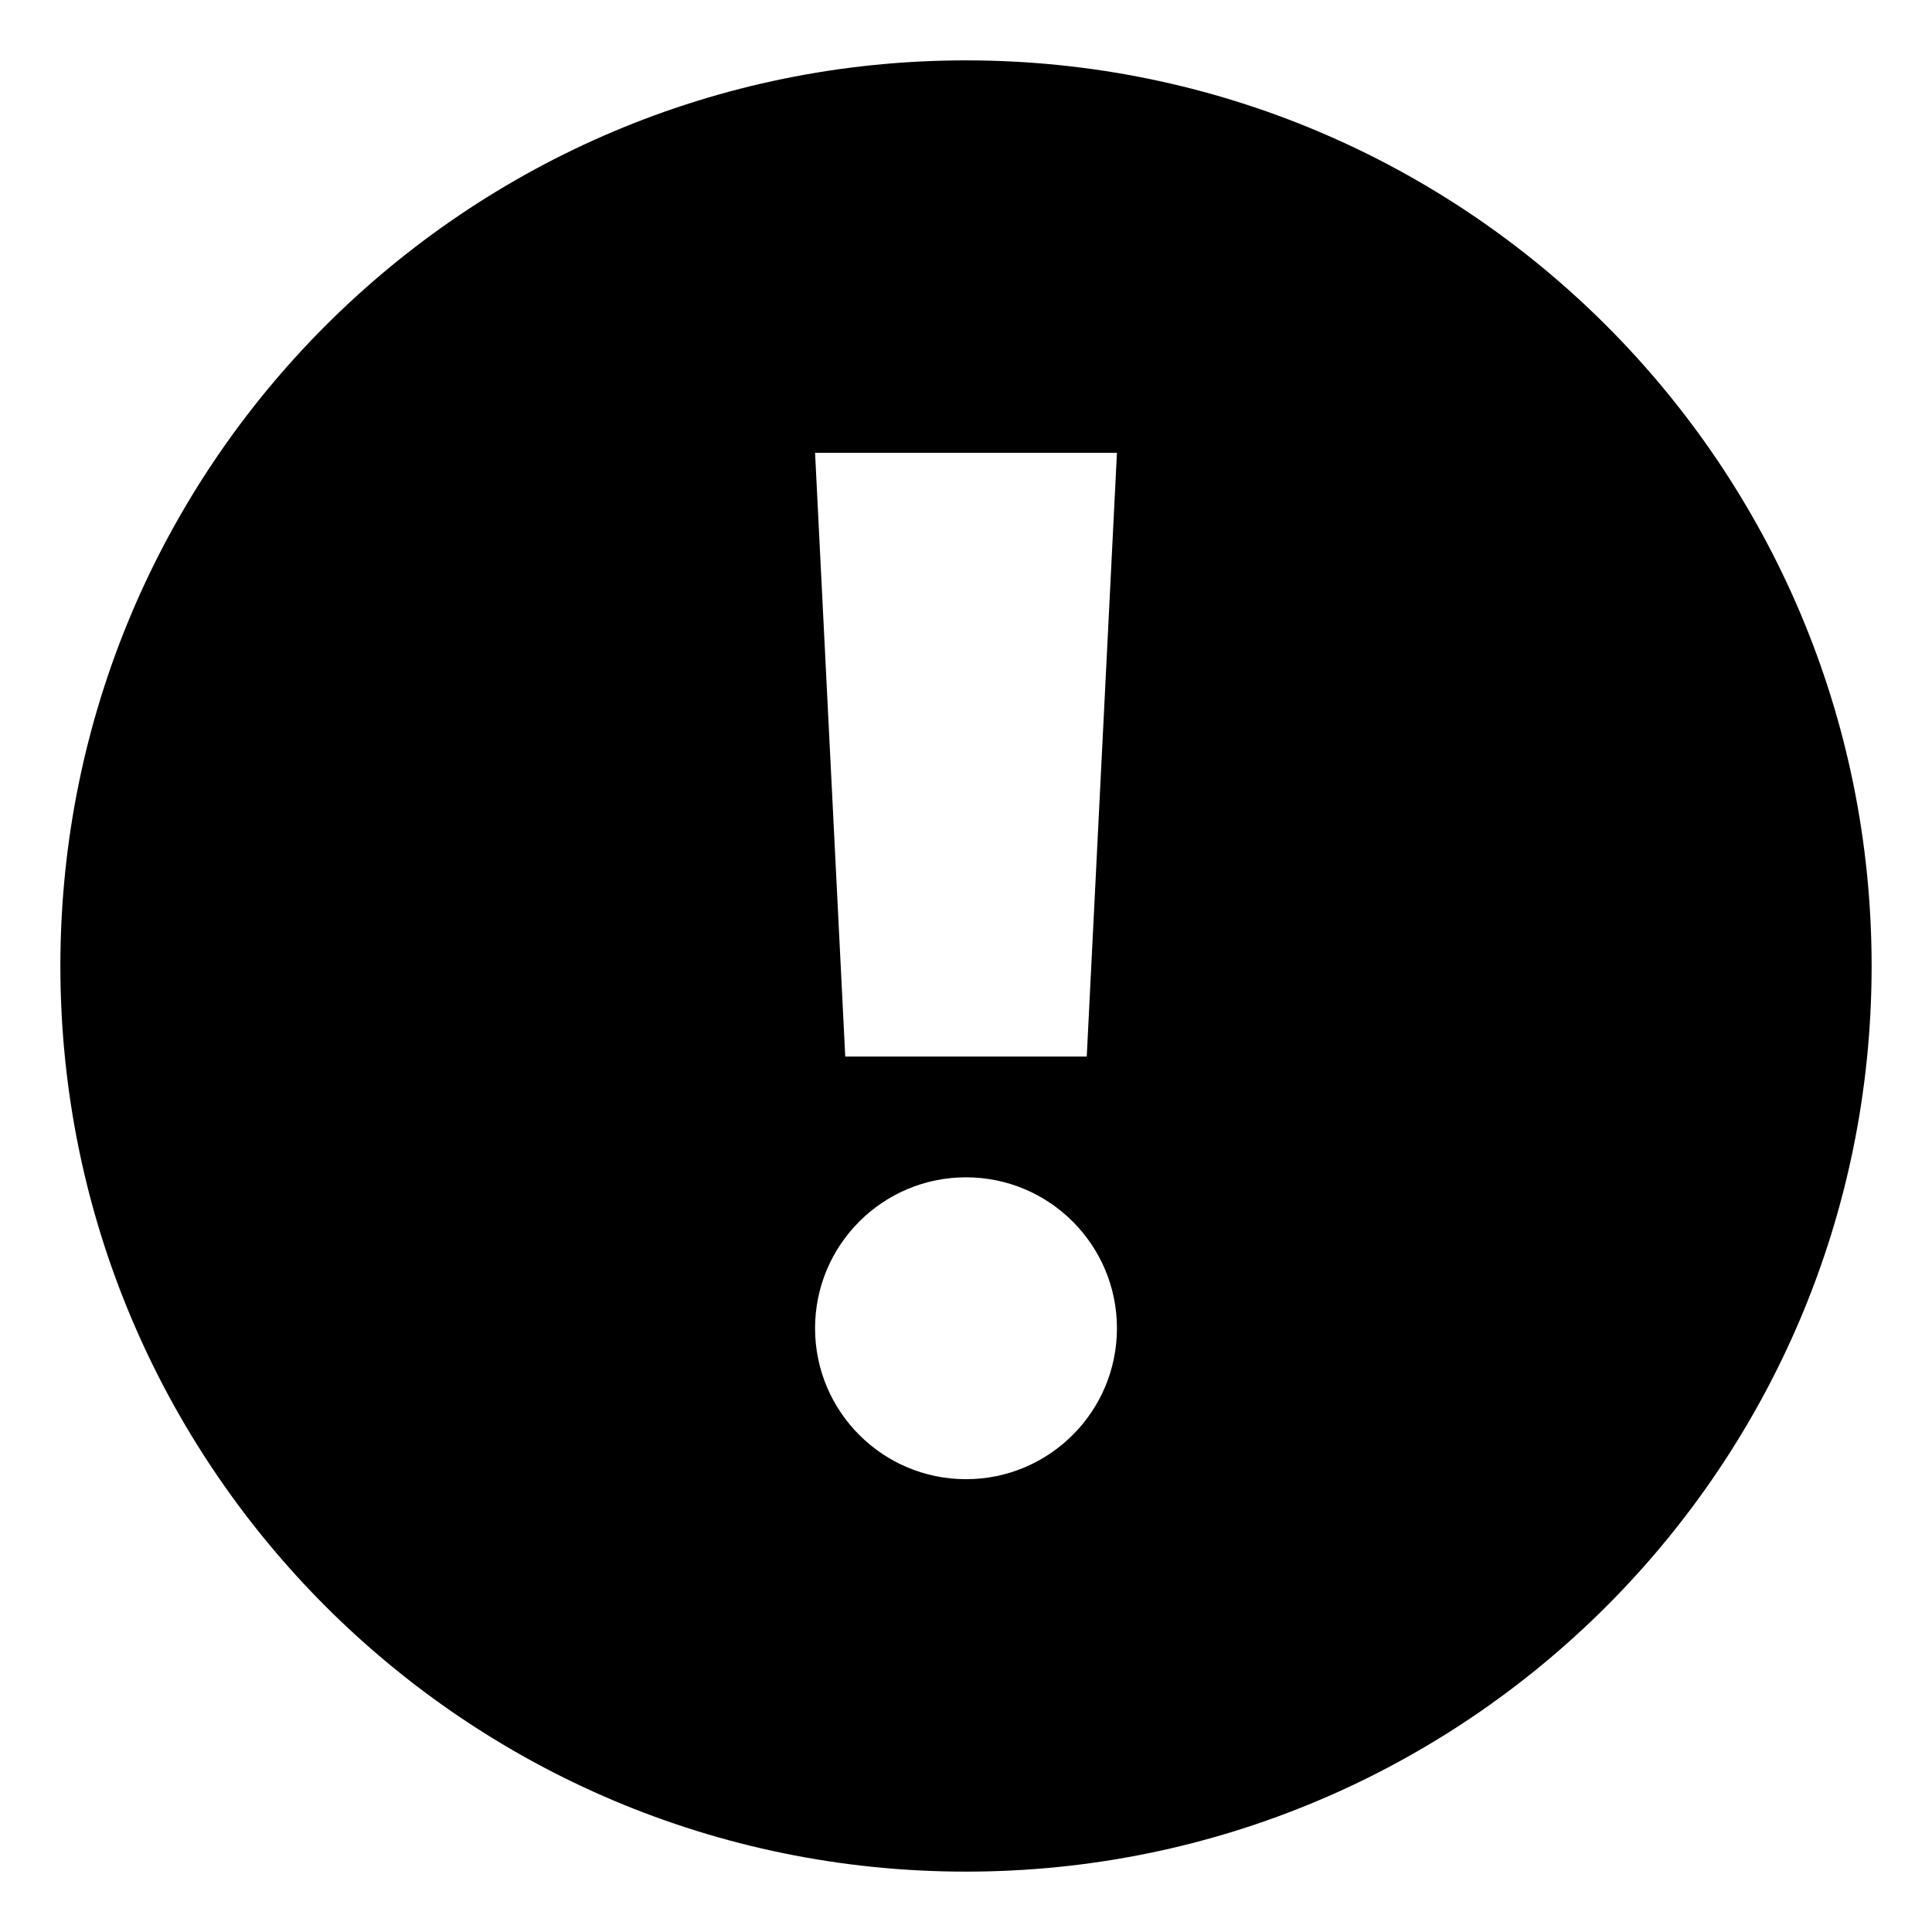
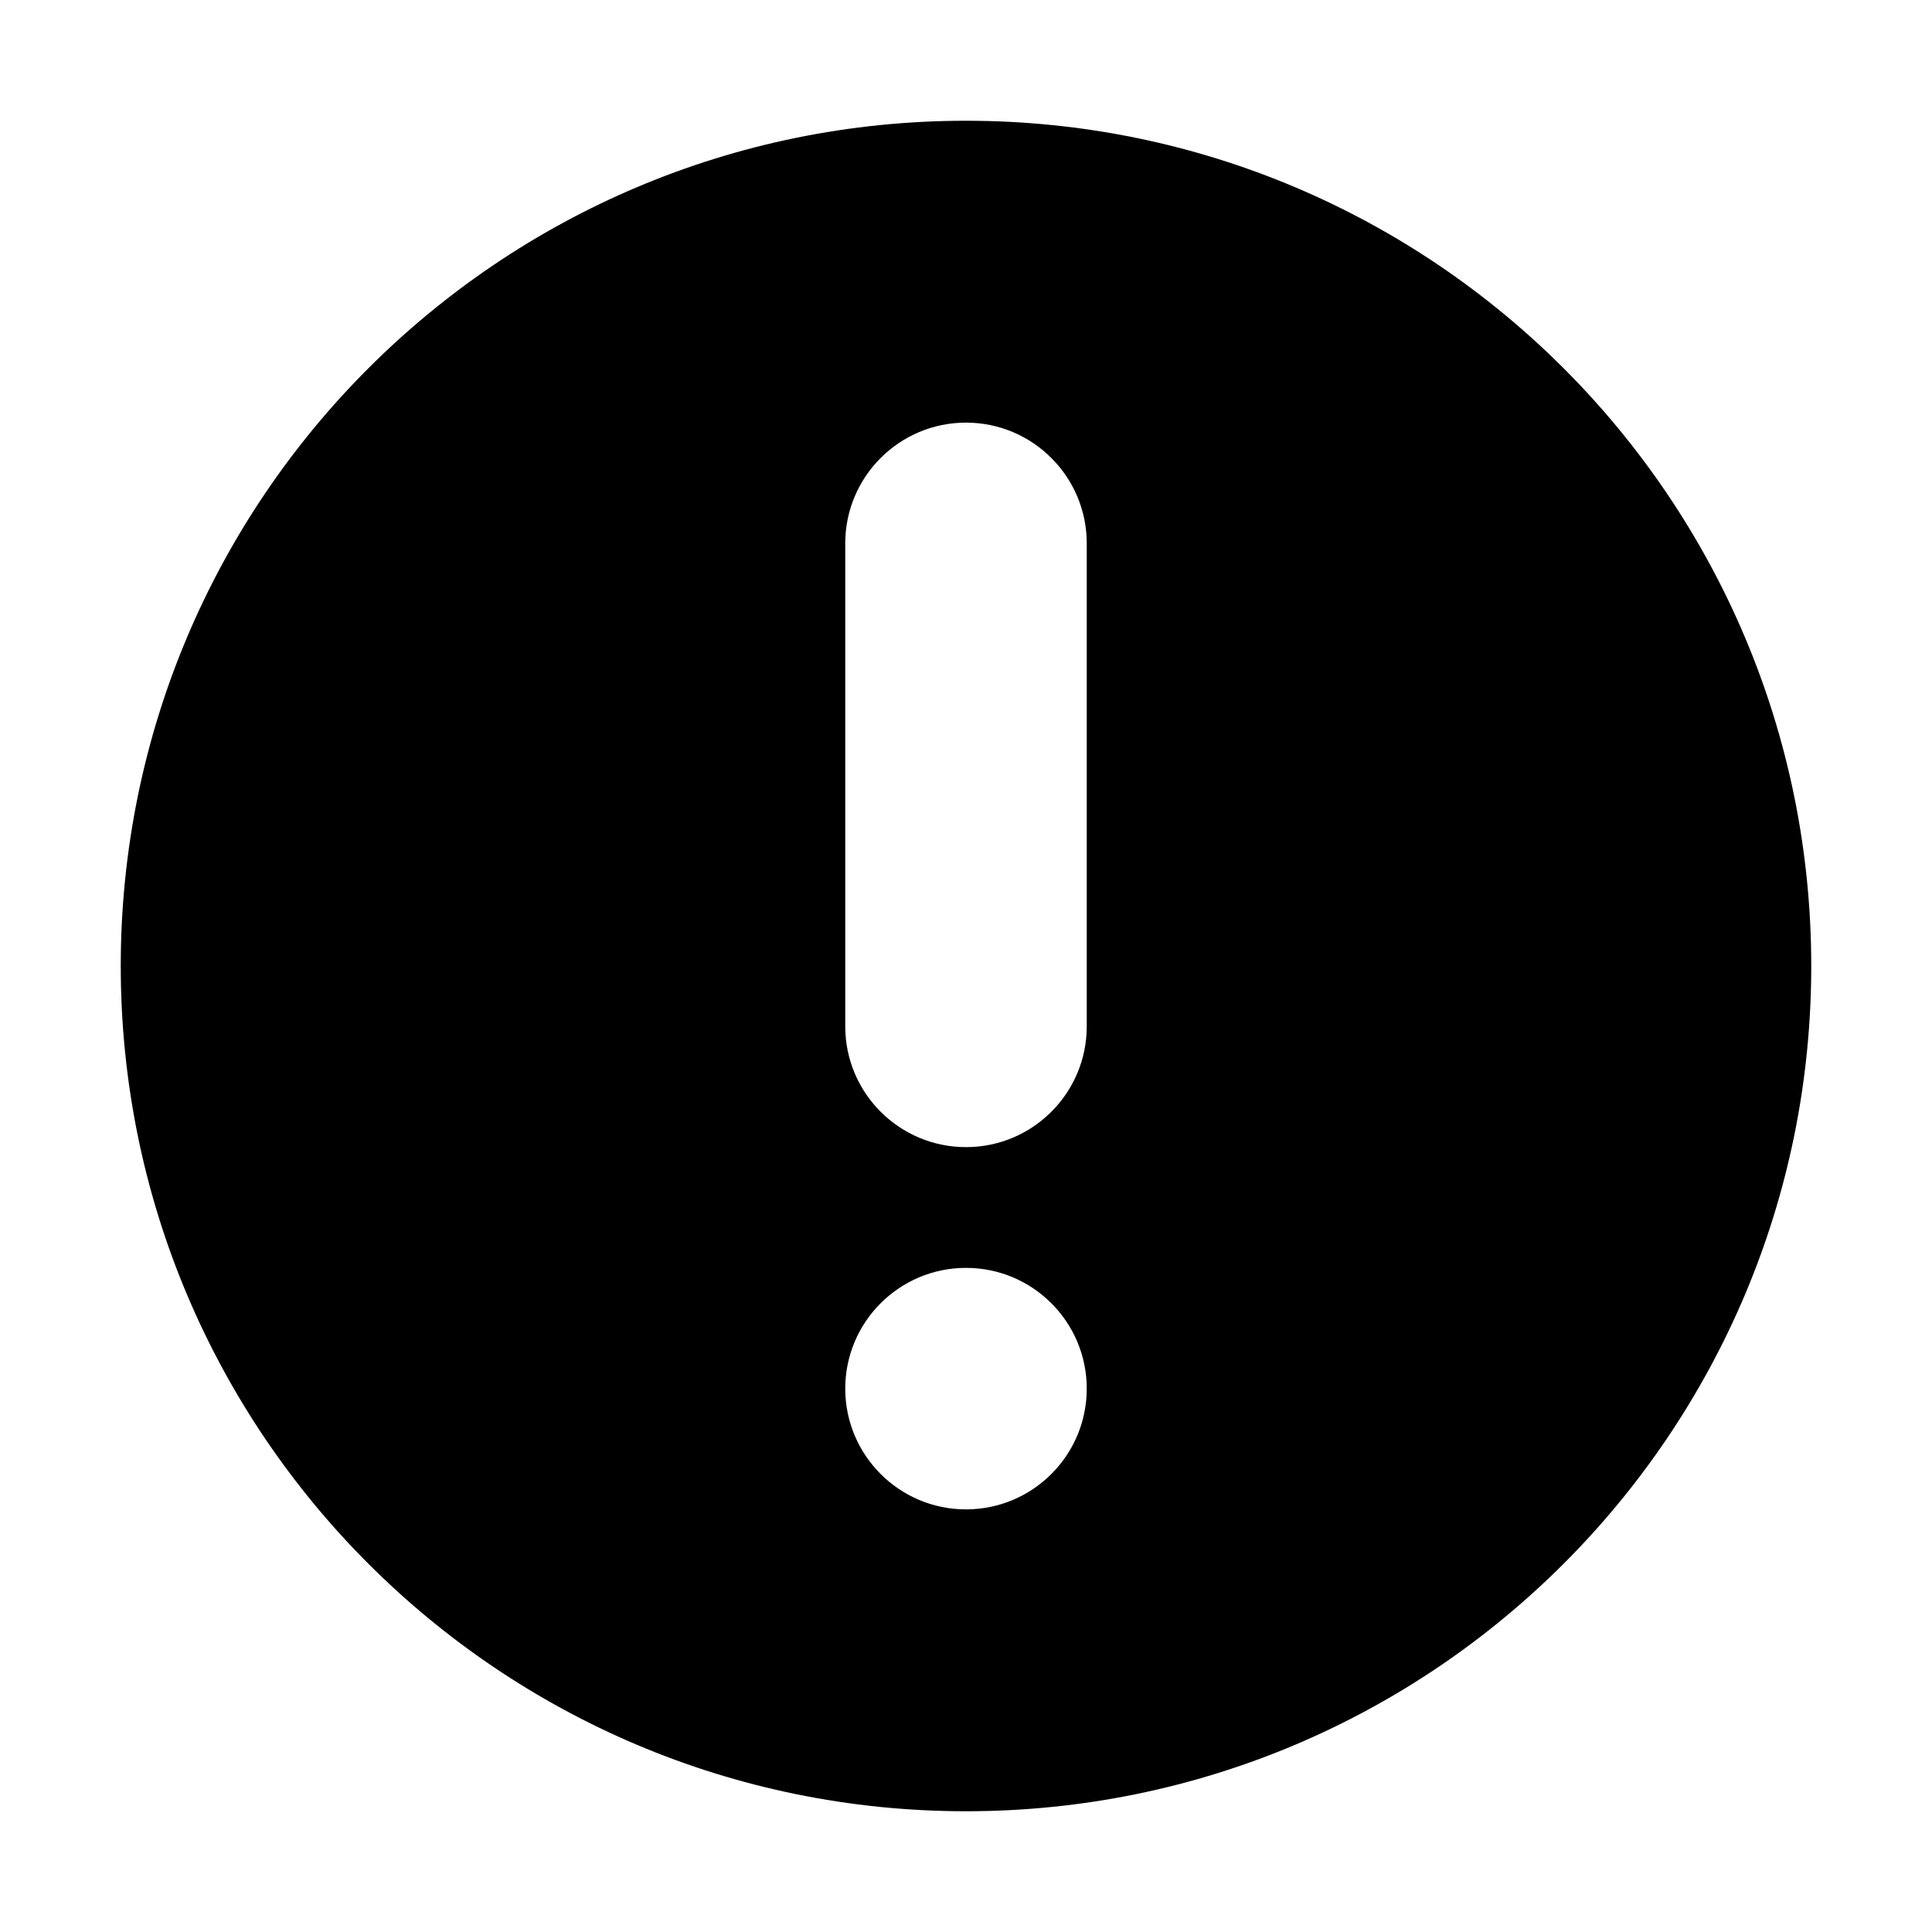
- <svg xmlns="http://www.w3.org/2000/svg" width="16px" height="16px" viewBox="0 0 16 16" version="1.1">
-   <g id="Glyphs-/-Important-With-Circle" stroke="none" stroke-width="1" fill="none" fill-rule="evenodd">
-     <path d="M9,8.75 L7,8.75 L6.75,3.75 L9.25,3.75 L9,8.75 Z M8,12.25 C7.31,12.25 6.75,11.69 6.75,11 C6.75,10.31 7.31,9.75 8,9.75 C8.69,9.75 9.25,10.31 9.25,11 C9.25,11.69 8.69,12.25 8,12.25 L8,12.25 Z M8,0.5 C3.857,0.5 0.5,3.857 0.5,8 C0.5,12.142 3.857,15.5 8,15.5 C12.142,15.5 15.5,12.142 15.5,8 C15.5,3.857 12.142,0.5 8,0.5 L8,0.5 Z" id="Shape" fill="#000" />
-   </g>
+ <svg xmlns="http://www.w3.org/2000/svg" width="16" height="16" viewBox="0 0 16 16" fill="none">
+   <path fill-rule="evenodd" clip-rule="evenodd" d="M8 15C11.866 15 15 11.866 15 8C15 4.134 11.866 1 8 1C4.134 1 1 4.134 1 8C1 11.866 4.134 15 8 15ZM7 4.5C7 3.948 7.448 3.5 8 3.5C8.552 3.5 9 3.948 9 4.5V8.5C9 9.052 8.552 9.5 8 9.5C7.448 9.5 7 9.052 7 8.5V4.5ZM9 11.5C9 12.052 8.552 12.5 8 12.5C7.448 12.5 7 12.052 7 11.5C7 10.948 7.448 10.5 8 10.5C8.552 10.5 9 10.948 9 11.5Z" fill="#000000" />
</svg>
